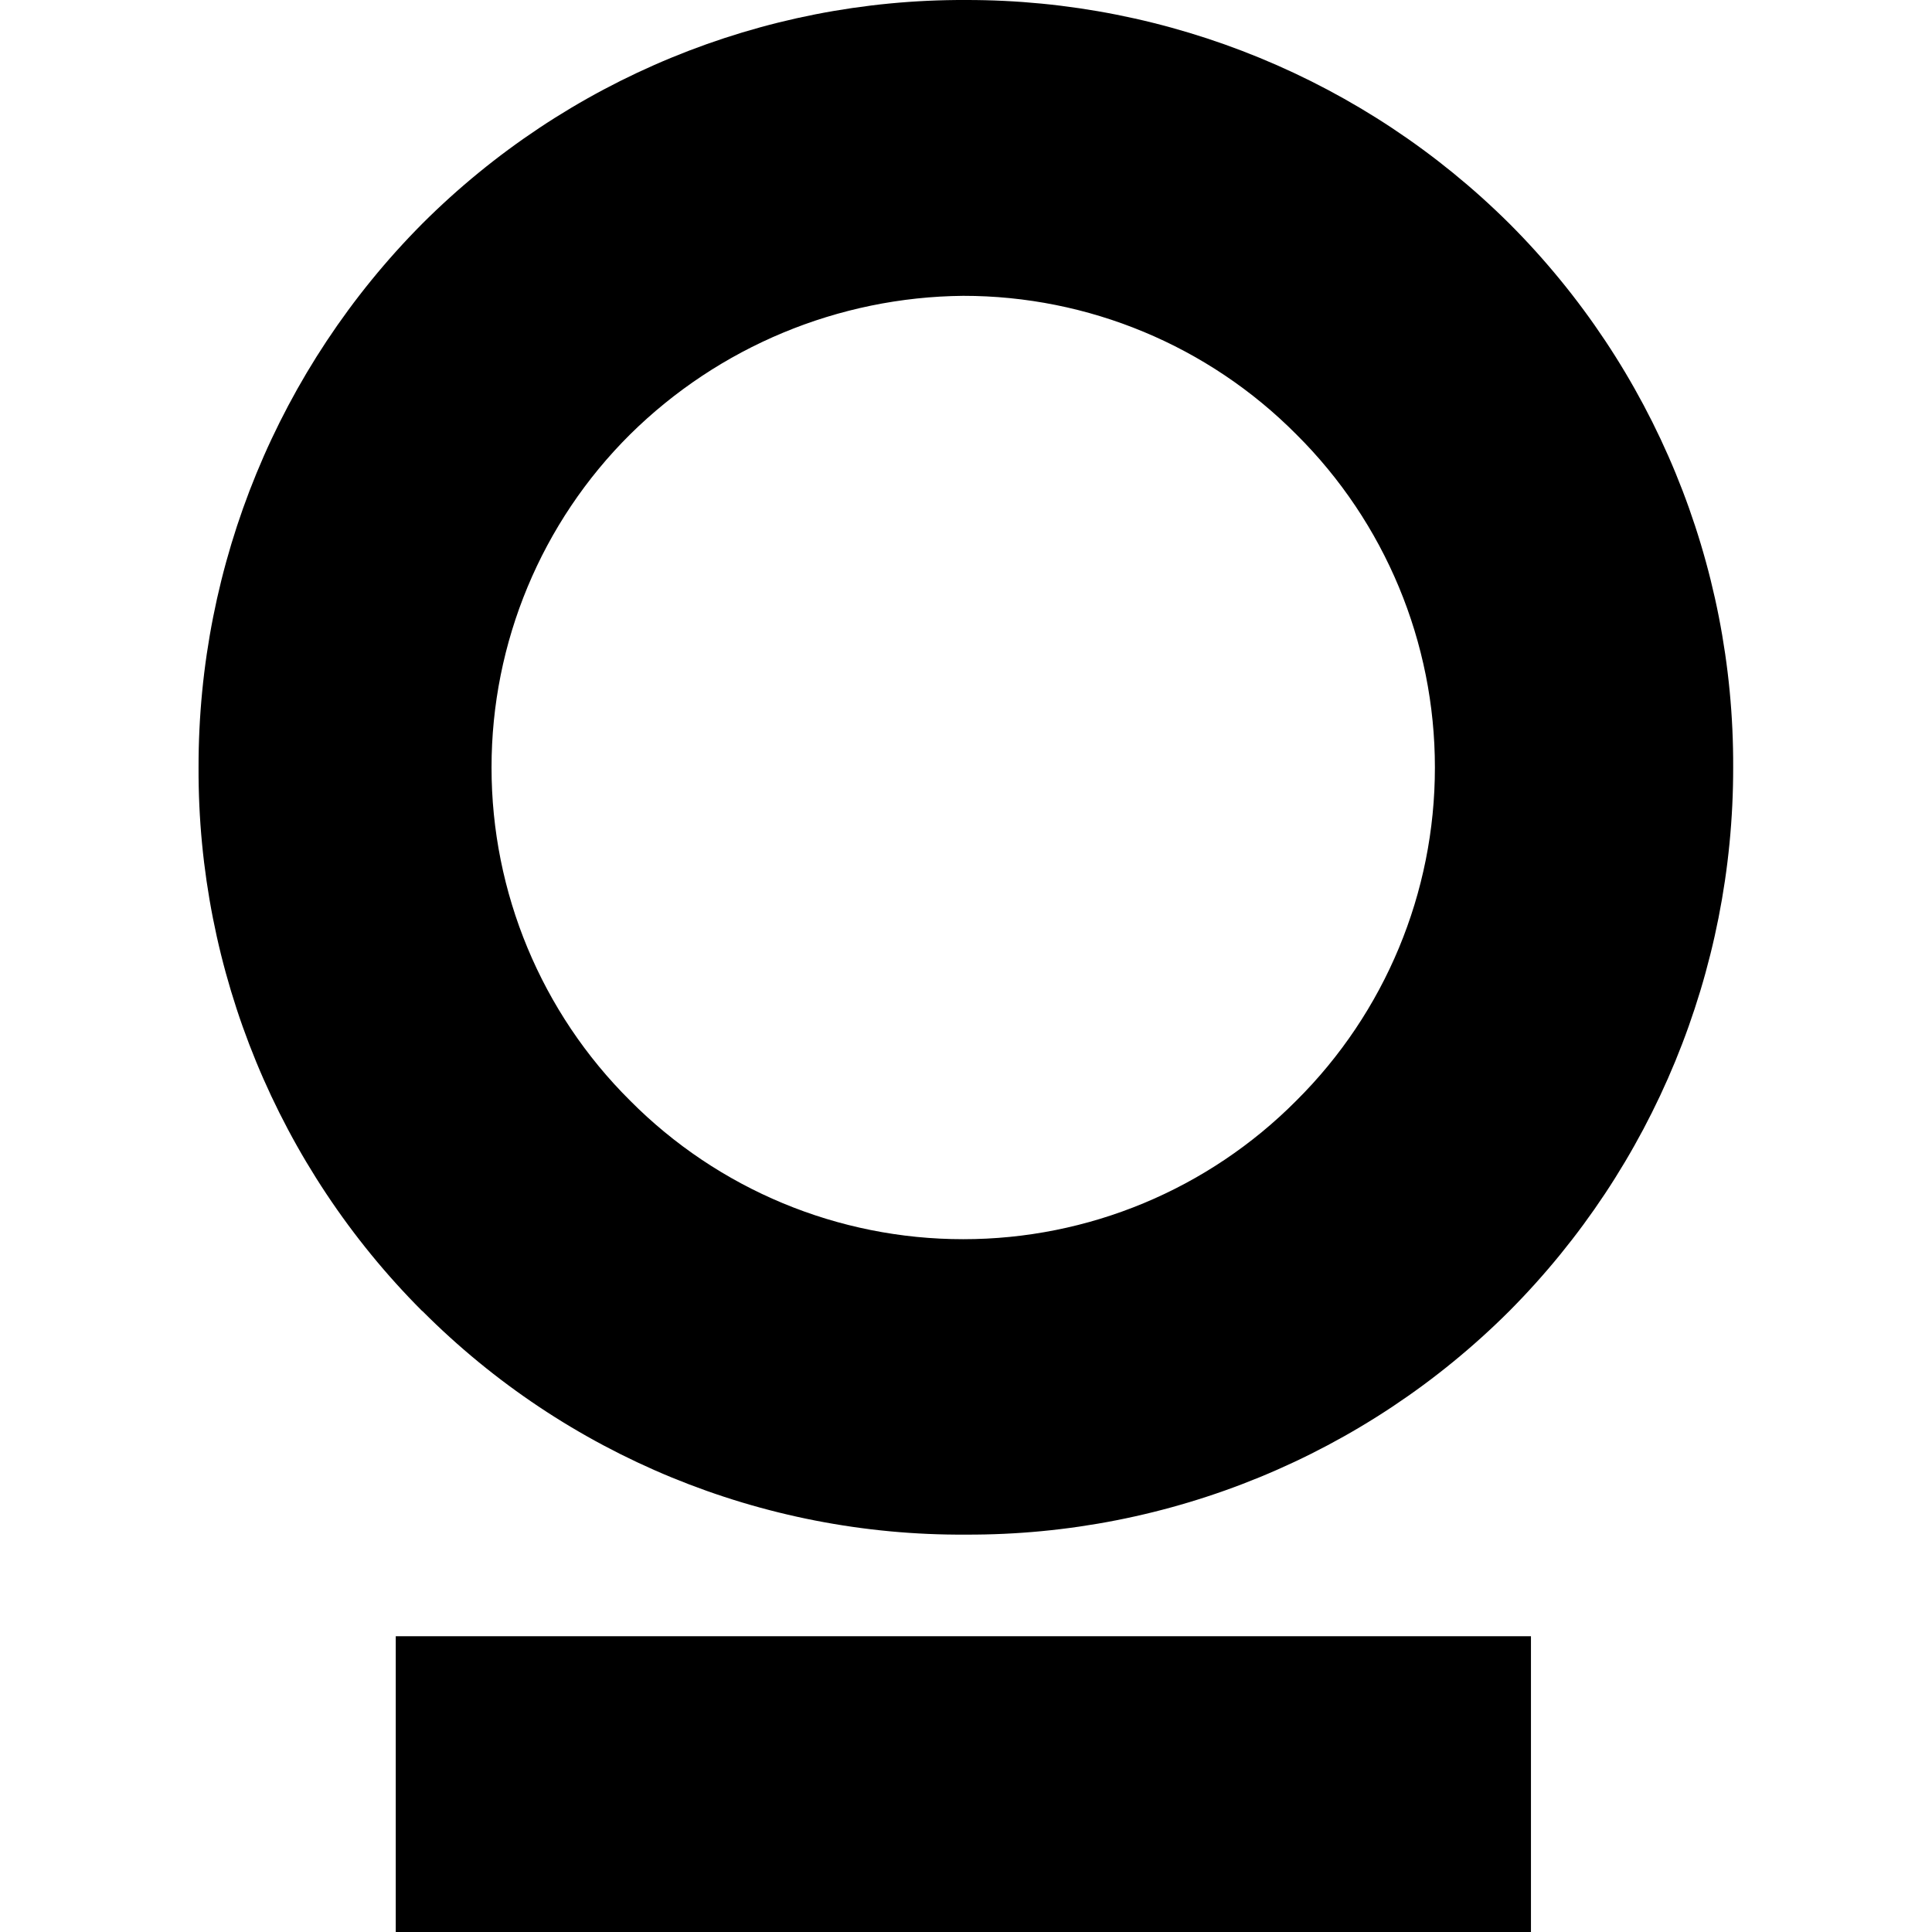
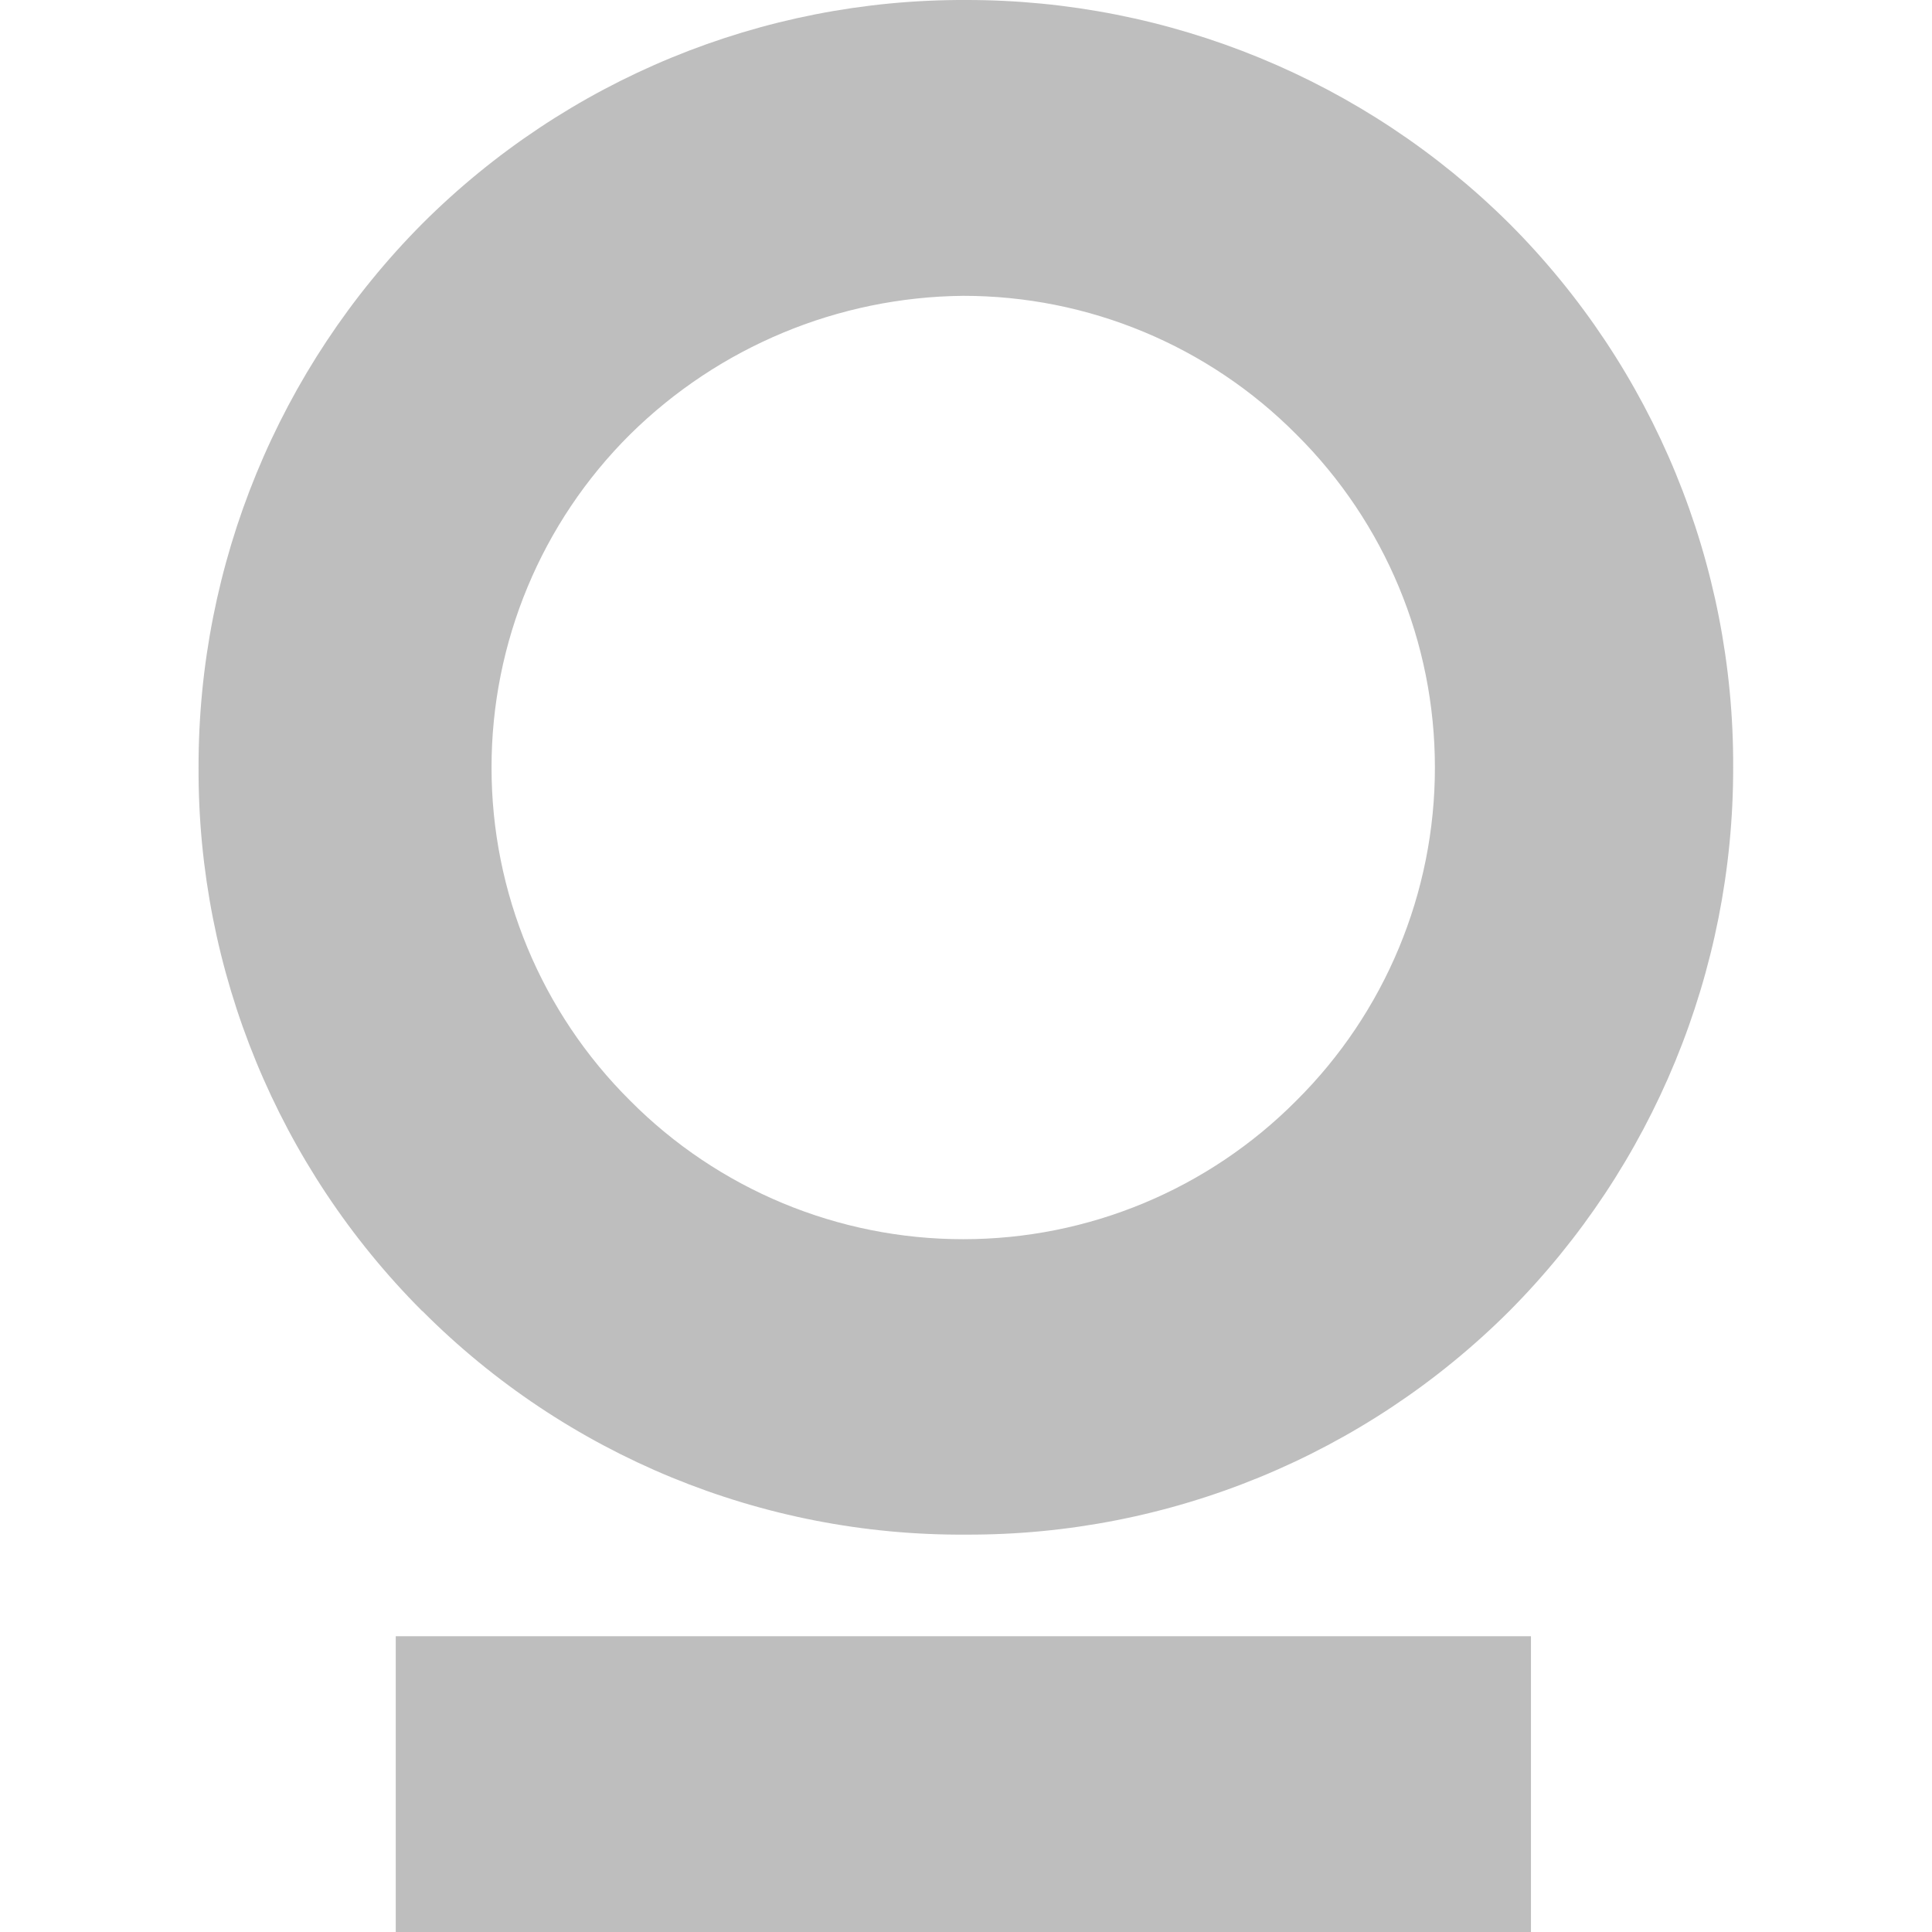
<svg xmlns="http://www.w3.org/2000/svg" viewBox="0 0 28.5 28.5">
-   <path d="M6.229,19.341a11.285,11.285,0,0,1-3.3-8.019h0A11.355,11.355,0,0,1,6.229,3.3h0A11.285,11.285,0,0,1,14.248,0h0a11.355,11.355,0,0,1,8.019,3.3h0a11.285,11.285,0,0,1,3.3,8.019h0a11.355,11.355,0,0,1-3.3,8.019h0a11.285,11.285,0,0,1-8.019,3.3h0a11.217,11.217,0,0,1-8.019-3.3ZM9.295,6.408a6.921,6.921,0,0,0-2.044,4.914h0a6.921,6.921,0,0,0,2.044,4.914h0a6.921,6.921,0,0,0,4.914,2.044h0a6.921,6.921,0,0,0,4.914-2.044h0a6.921,6.921,0,0,0,2.044-4.914h0a6.921,6.921,0,0,0-2.044-4.914h0a6.921,6.921,0,0,0-4.914-2.044h0A7.089,7.089,0,0,0,9.295,6.408Z" style="fill:#black" />
-   <path d="M5.838,28.5V24.137H22.584V28.5Z" style="fill:black" />
+   <path d="M6.229,19.341a11.285,11.285,0,0,1-3.3-8.019h0A11.355,11.355,0,0,1,6.229,3.3h0A11.285,11.285,0,0,1,14.248,0h0a11.355,11.355,0,0,1,8.019,3.3h0a11.285,11.285,0,0,1,3.3,8.019h0a11.355,11.355,0,0,1-3.3,8.019h0a11.285,11.285,0,0,1-8.019,3.3h0a11.217,11.217,0,0,1-8.019-3.3ZM9.295,6.408a6.921,6.921,0,0,0-2.044,4.914h0a6.921,6.921,0,0,0,2.044,4.914h0a6.921,6.921,0,0,0,4.914,2.044h0a6.921,6.921,0,0,0,4.914-2.044h0a6.921,6.921,0,0,0,2.044-4.914h0a6.921,6.921,0,0,0-2.044-4.914h0a6.921,6.921,0,0,0-4.914-2.044h0A7.089,7.089,0,0,0,9.295,6.408Z" style="fill:#bebebe" />
+   <path d="M5.838,28.5V24.137H22.584V28.5Z" style="fill:#bebebe" />
</svg>
